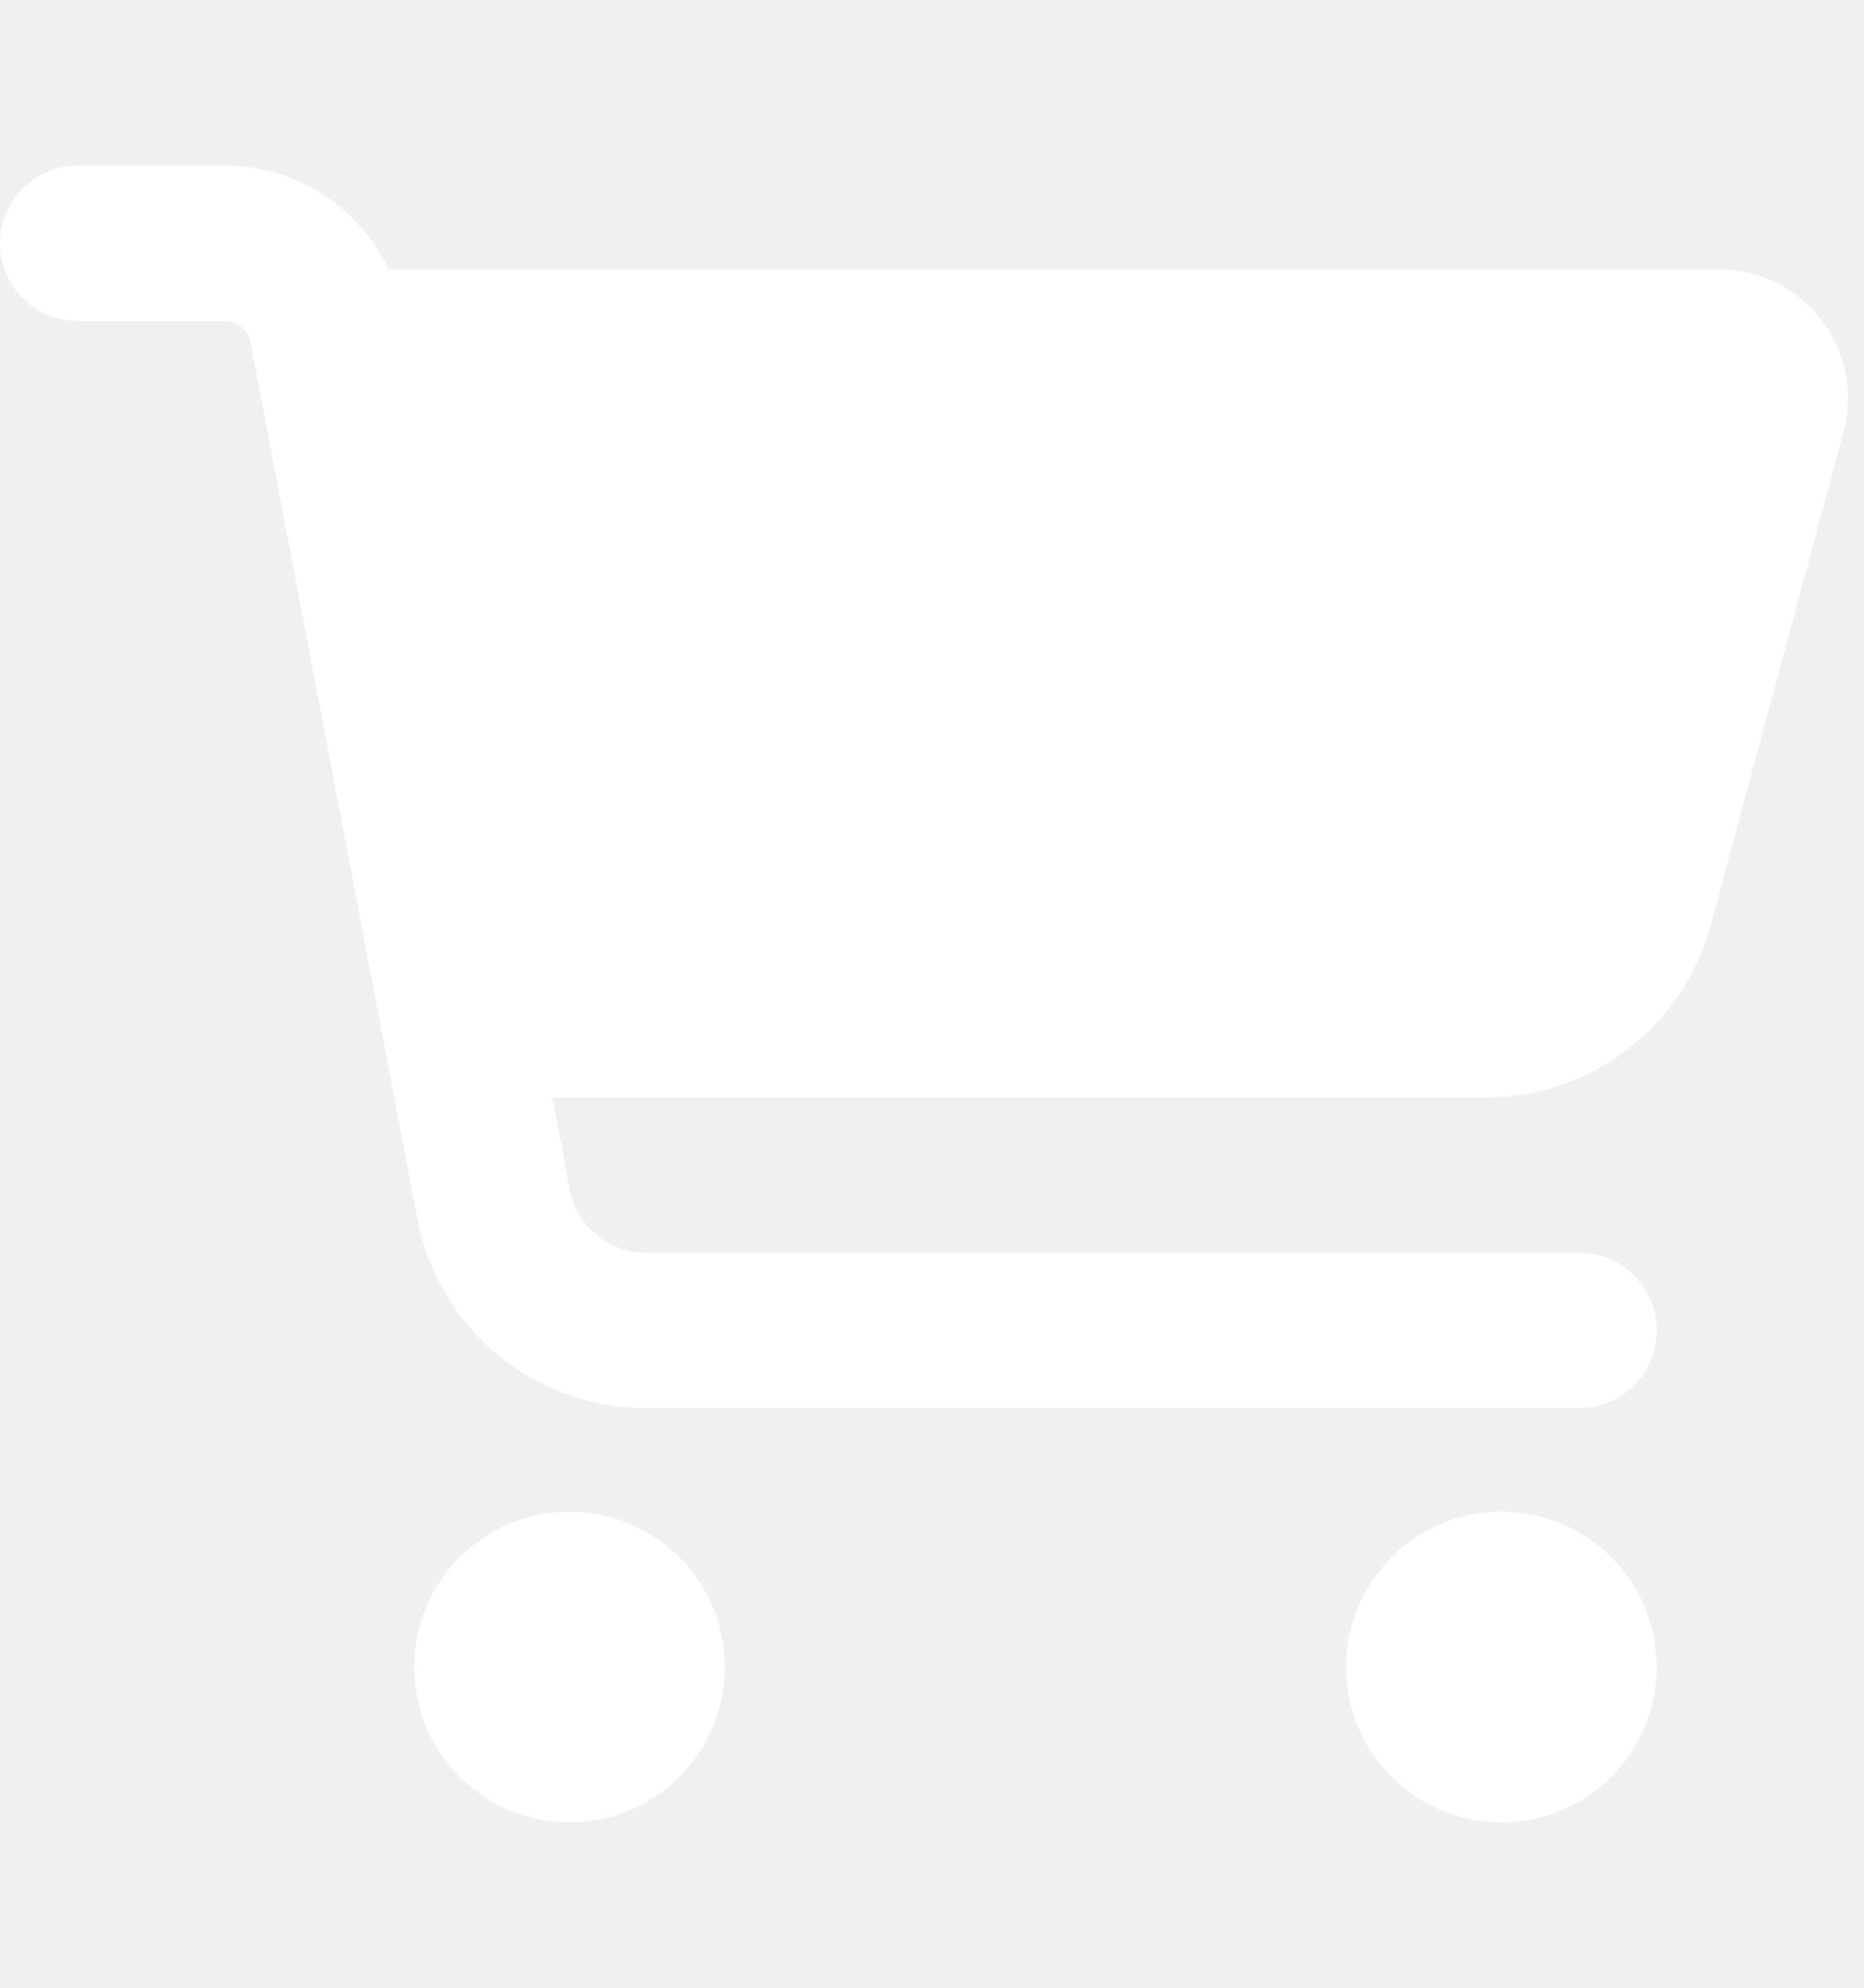
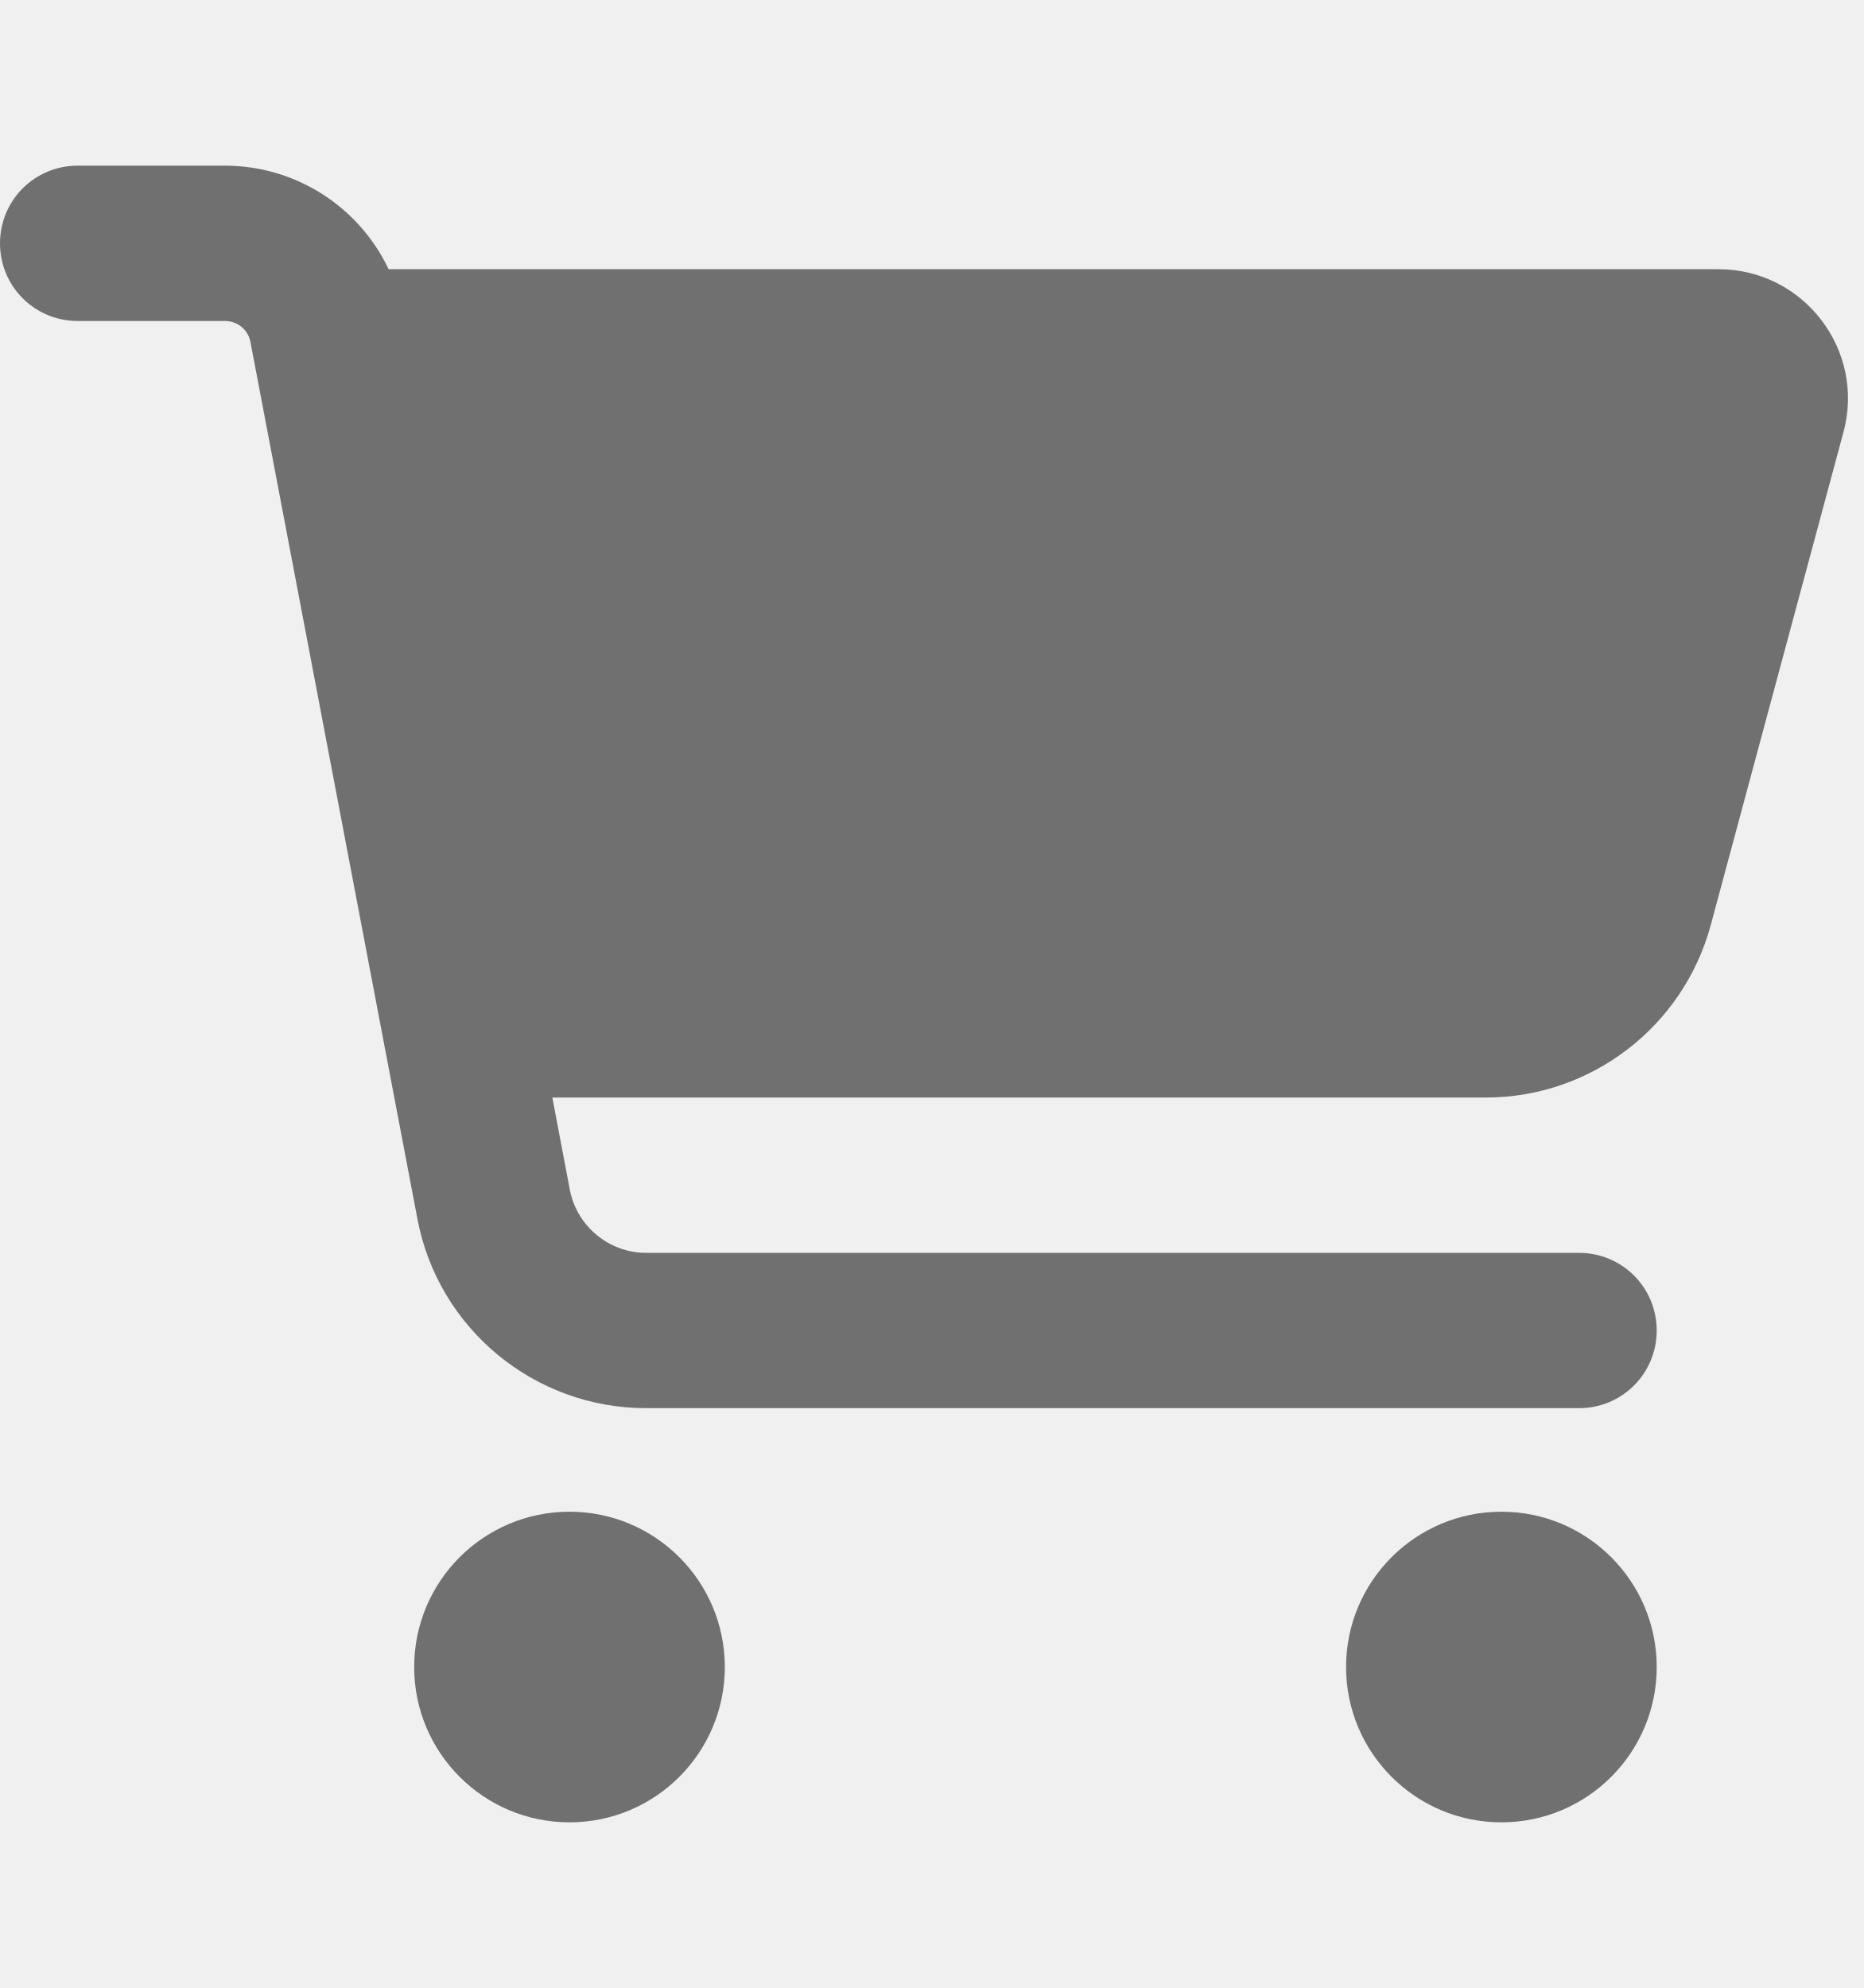
- <svg xmlns="http://www.w3.org/2000/svg" fill="#fff" width="15px" height="16px" viewBox="0 0 576 512">
+ <svg xmlns="http://www.w3.org/2000/svg" fill="#707070" width="15px" height="16px" viewBox="0 0 576 512">
  <path d="M0 24C0 10.7 10.7 0 24 0L69.5 0c22 0 41.5 12.8 50.6 32l411 0c26.3 0 45.5 25 38.6 50.4l-41 152.3c-8.5 31.4-37 53.3-69.5 53.3l-288.5 0 5.4 28.5c2.2 11.3 12.1 19.5 23.6 19.5L488 336c13.3 0 24 10.7 24 24s-10.7 24-24 24l-288.3 0c-34.6 0-64.3-24.6-70.7-58.5L77.4 54.5c-.7-3.8-4-6.5-7.9-6.5L24 48C10.7 48 0 37.3 0 24zM128 464a48 48 0 1 1 96 0 48 48 0 1 1 -96 0zm336-48a48 48 0 1 1 0 96 48 48 0 1 1 0-96z" />
</svg>
